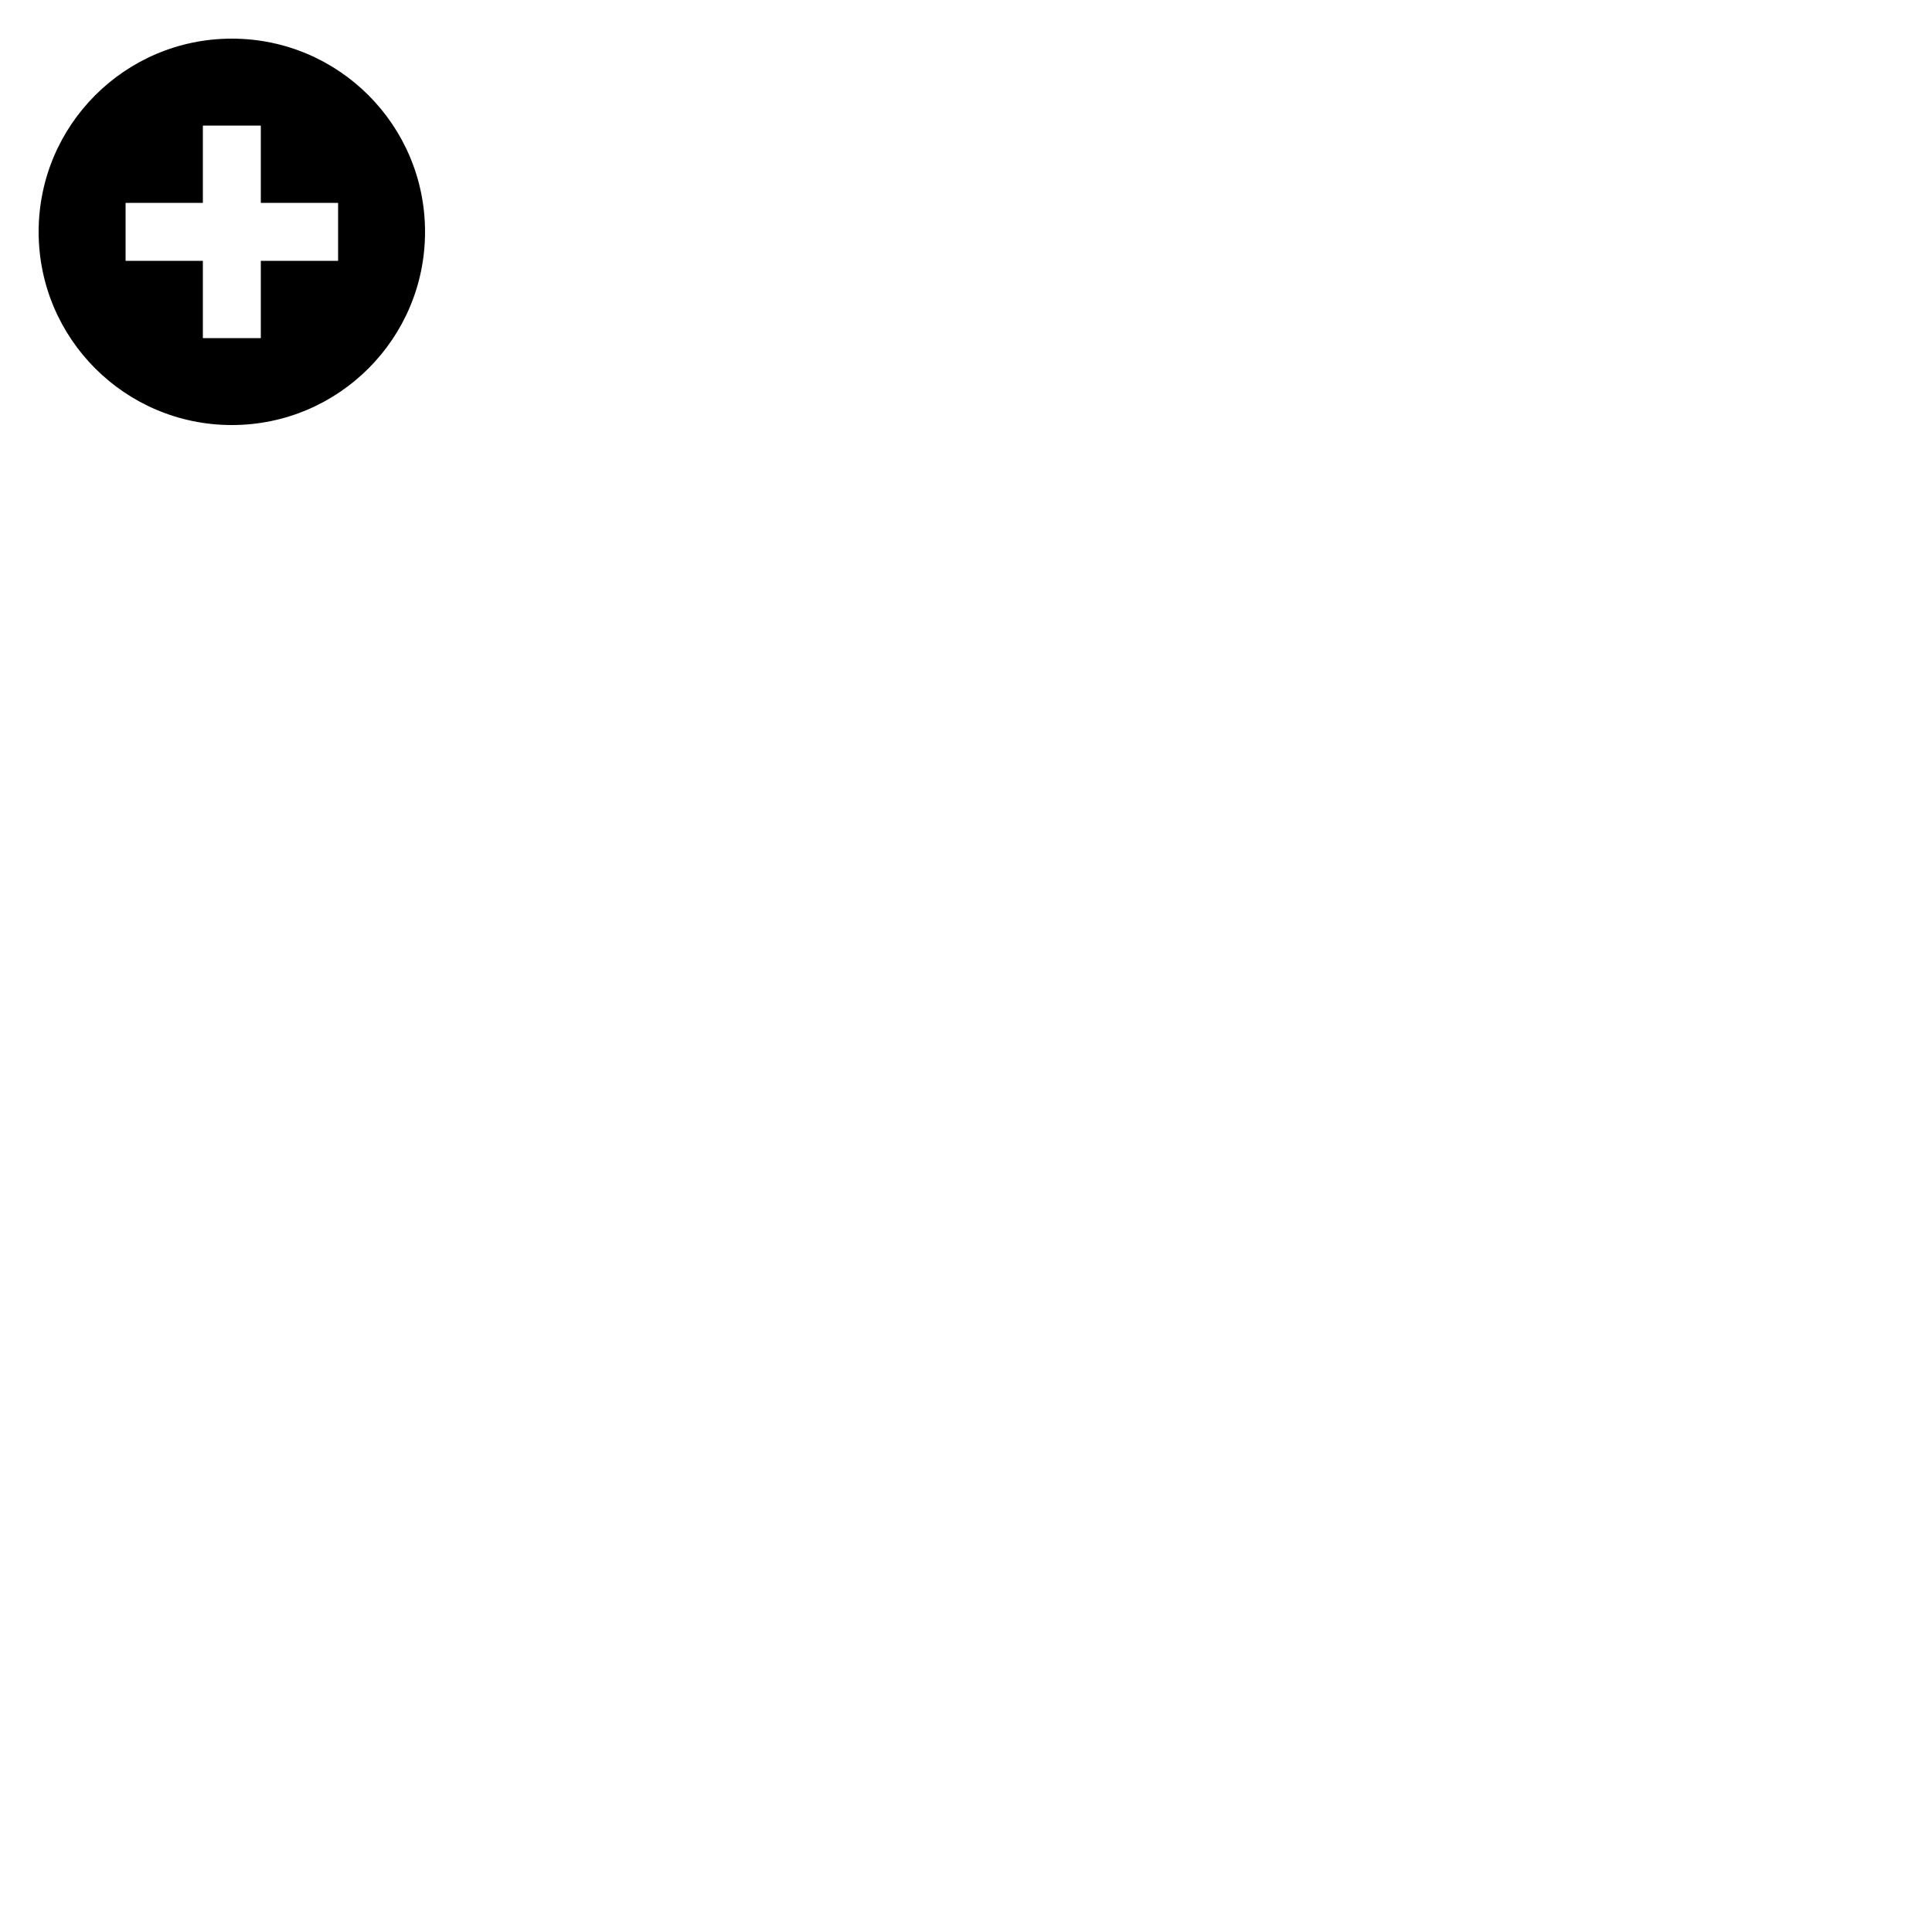
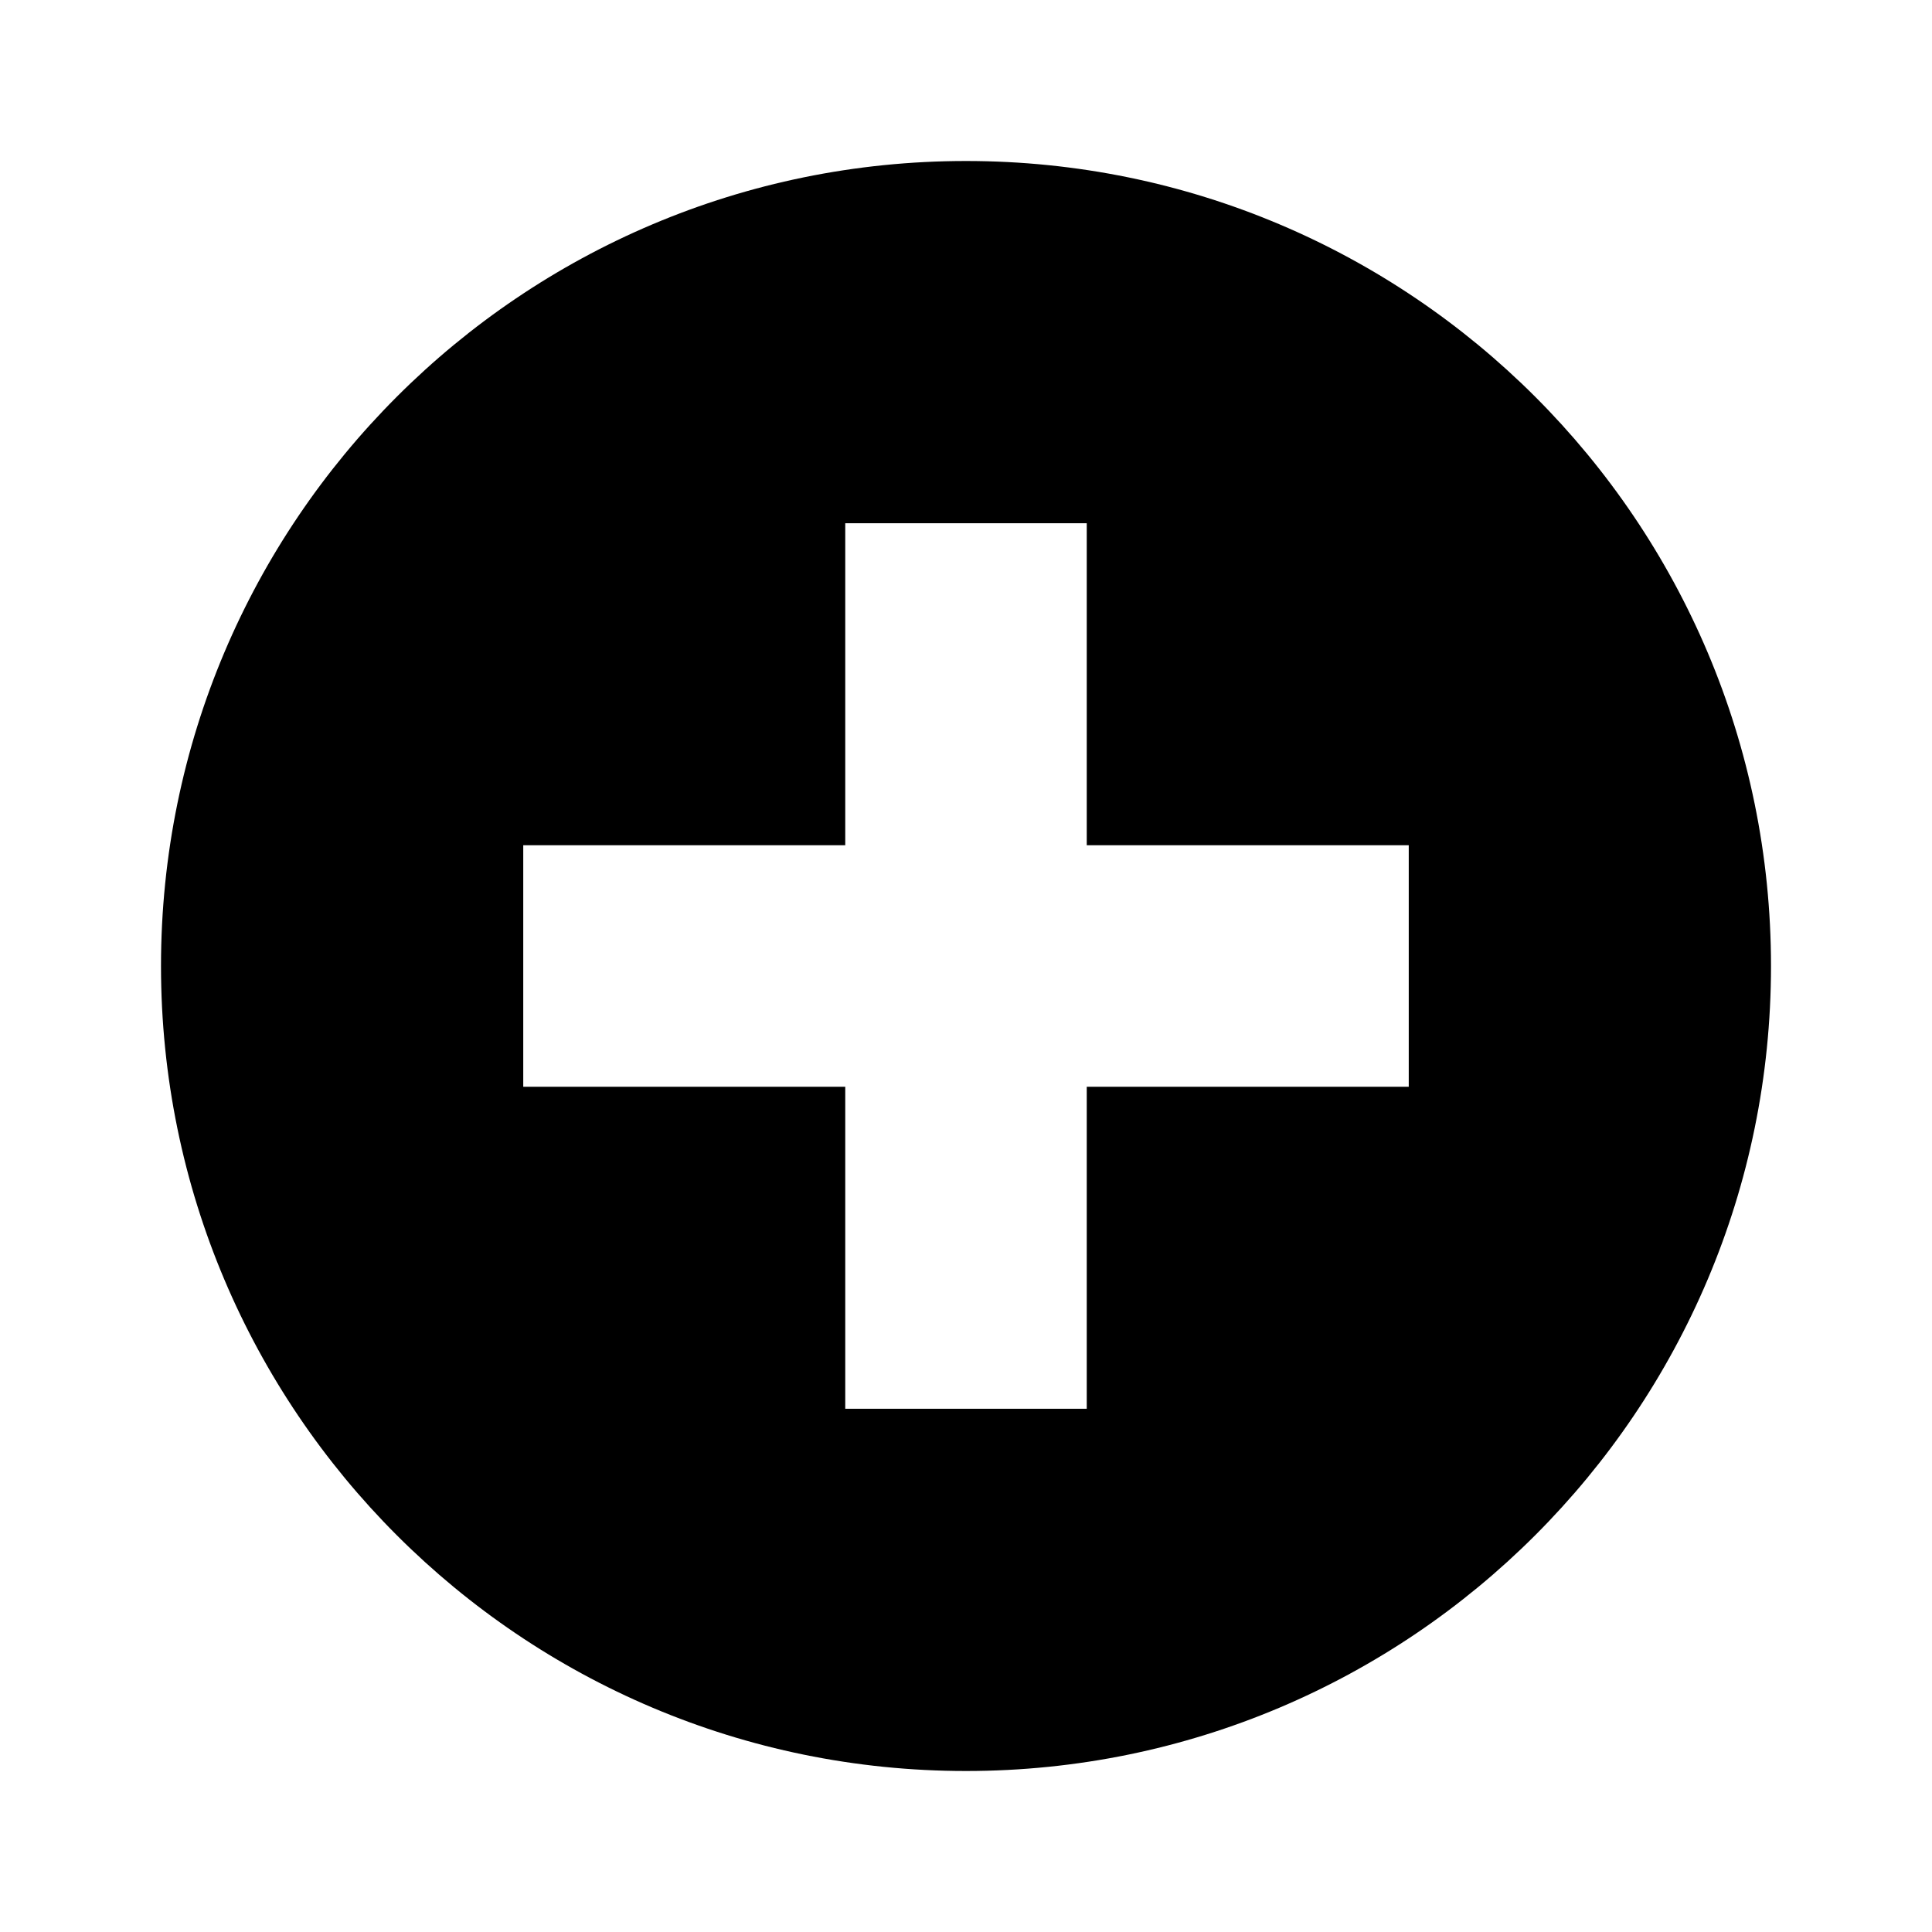
- <svg xmlns="http://www.w3.org/2000/svg" width="48" height="48" viewBox="0 0 100 100">
+ <svg xmlns="http://www.w3.org/2000/svg" width="24" height="24" viewBox="0 0 24 24">
  <rect width="24" height="24" fill="none" stroke="#000" stroke-width="0" opacity="0.01" />
  <path d="M17.5,13.5h-4v4h-3v-4h-4v-3h4v-4h3v4h4ZM12,2A10,10,0,1,0,22,12,10,10,0,0,0,12,2Z" transform="translate(0 0)" />
</svg>
